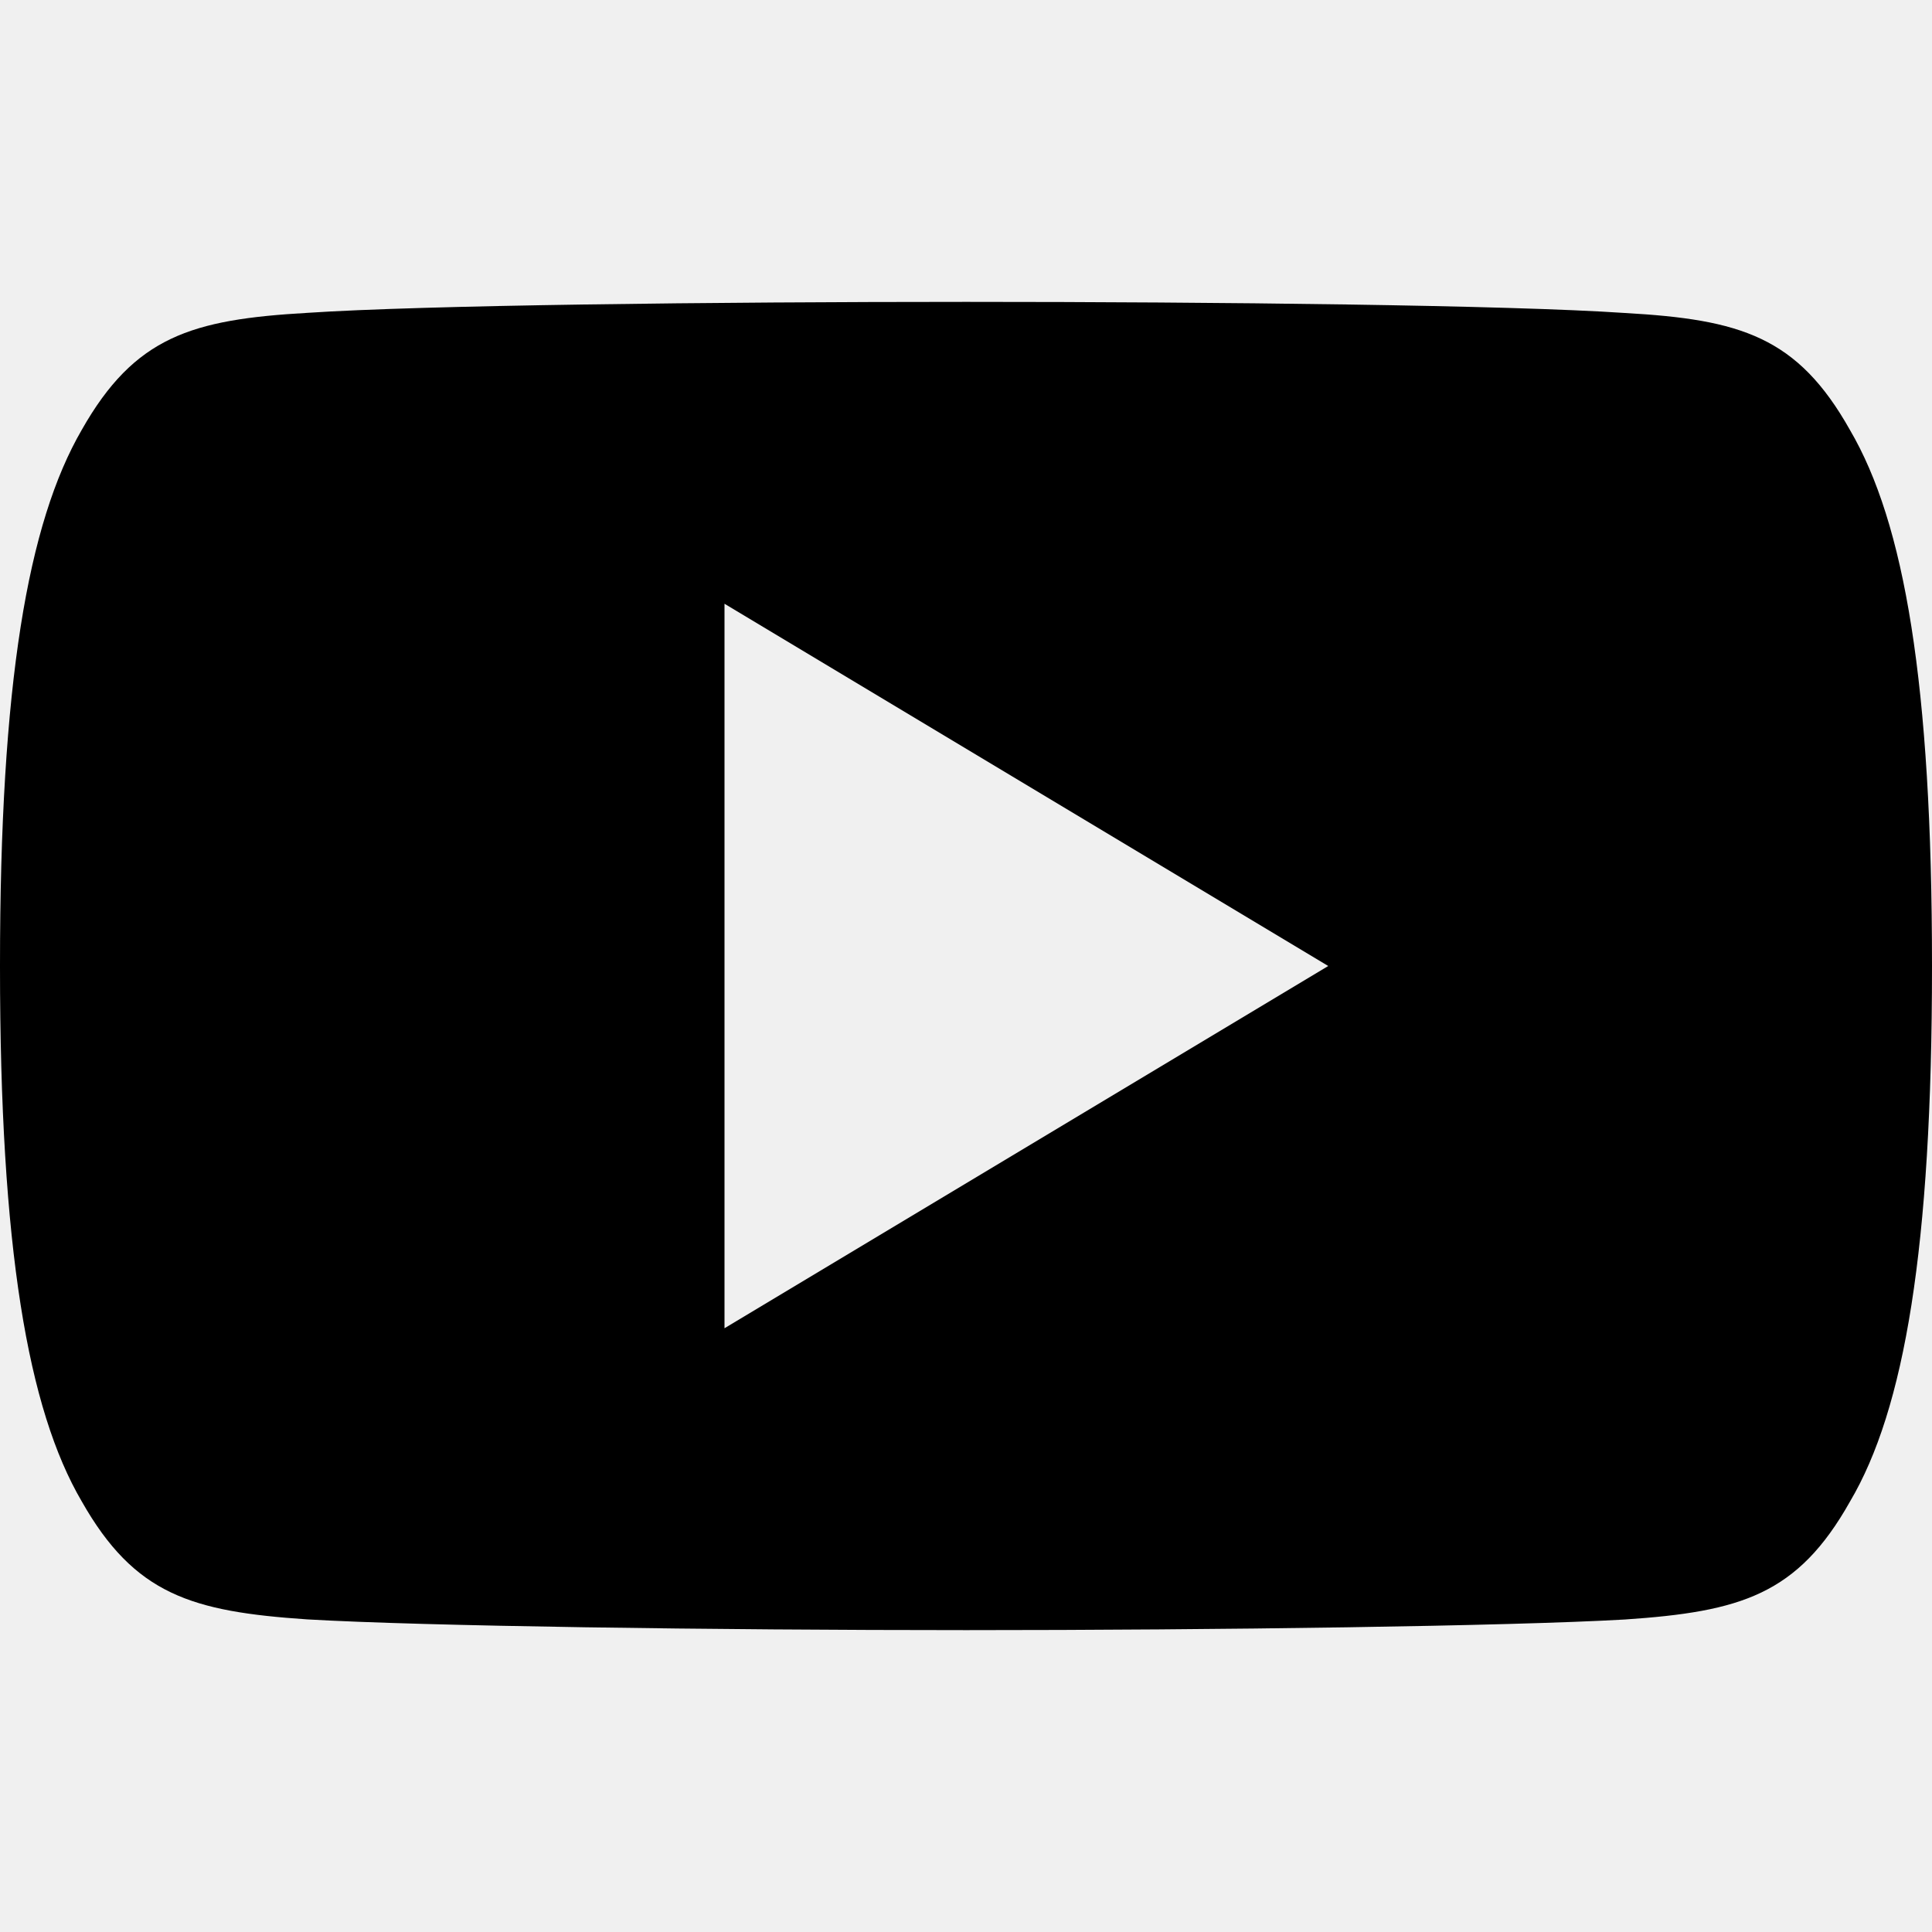
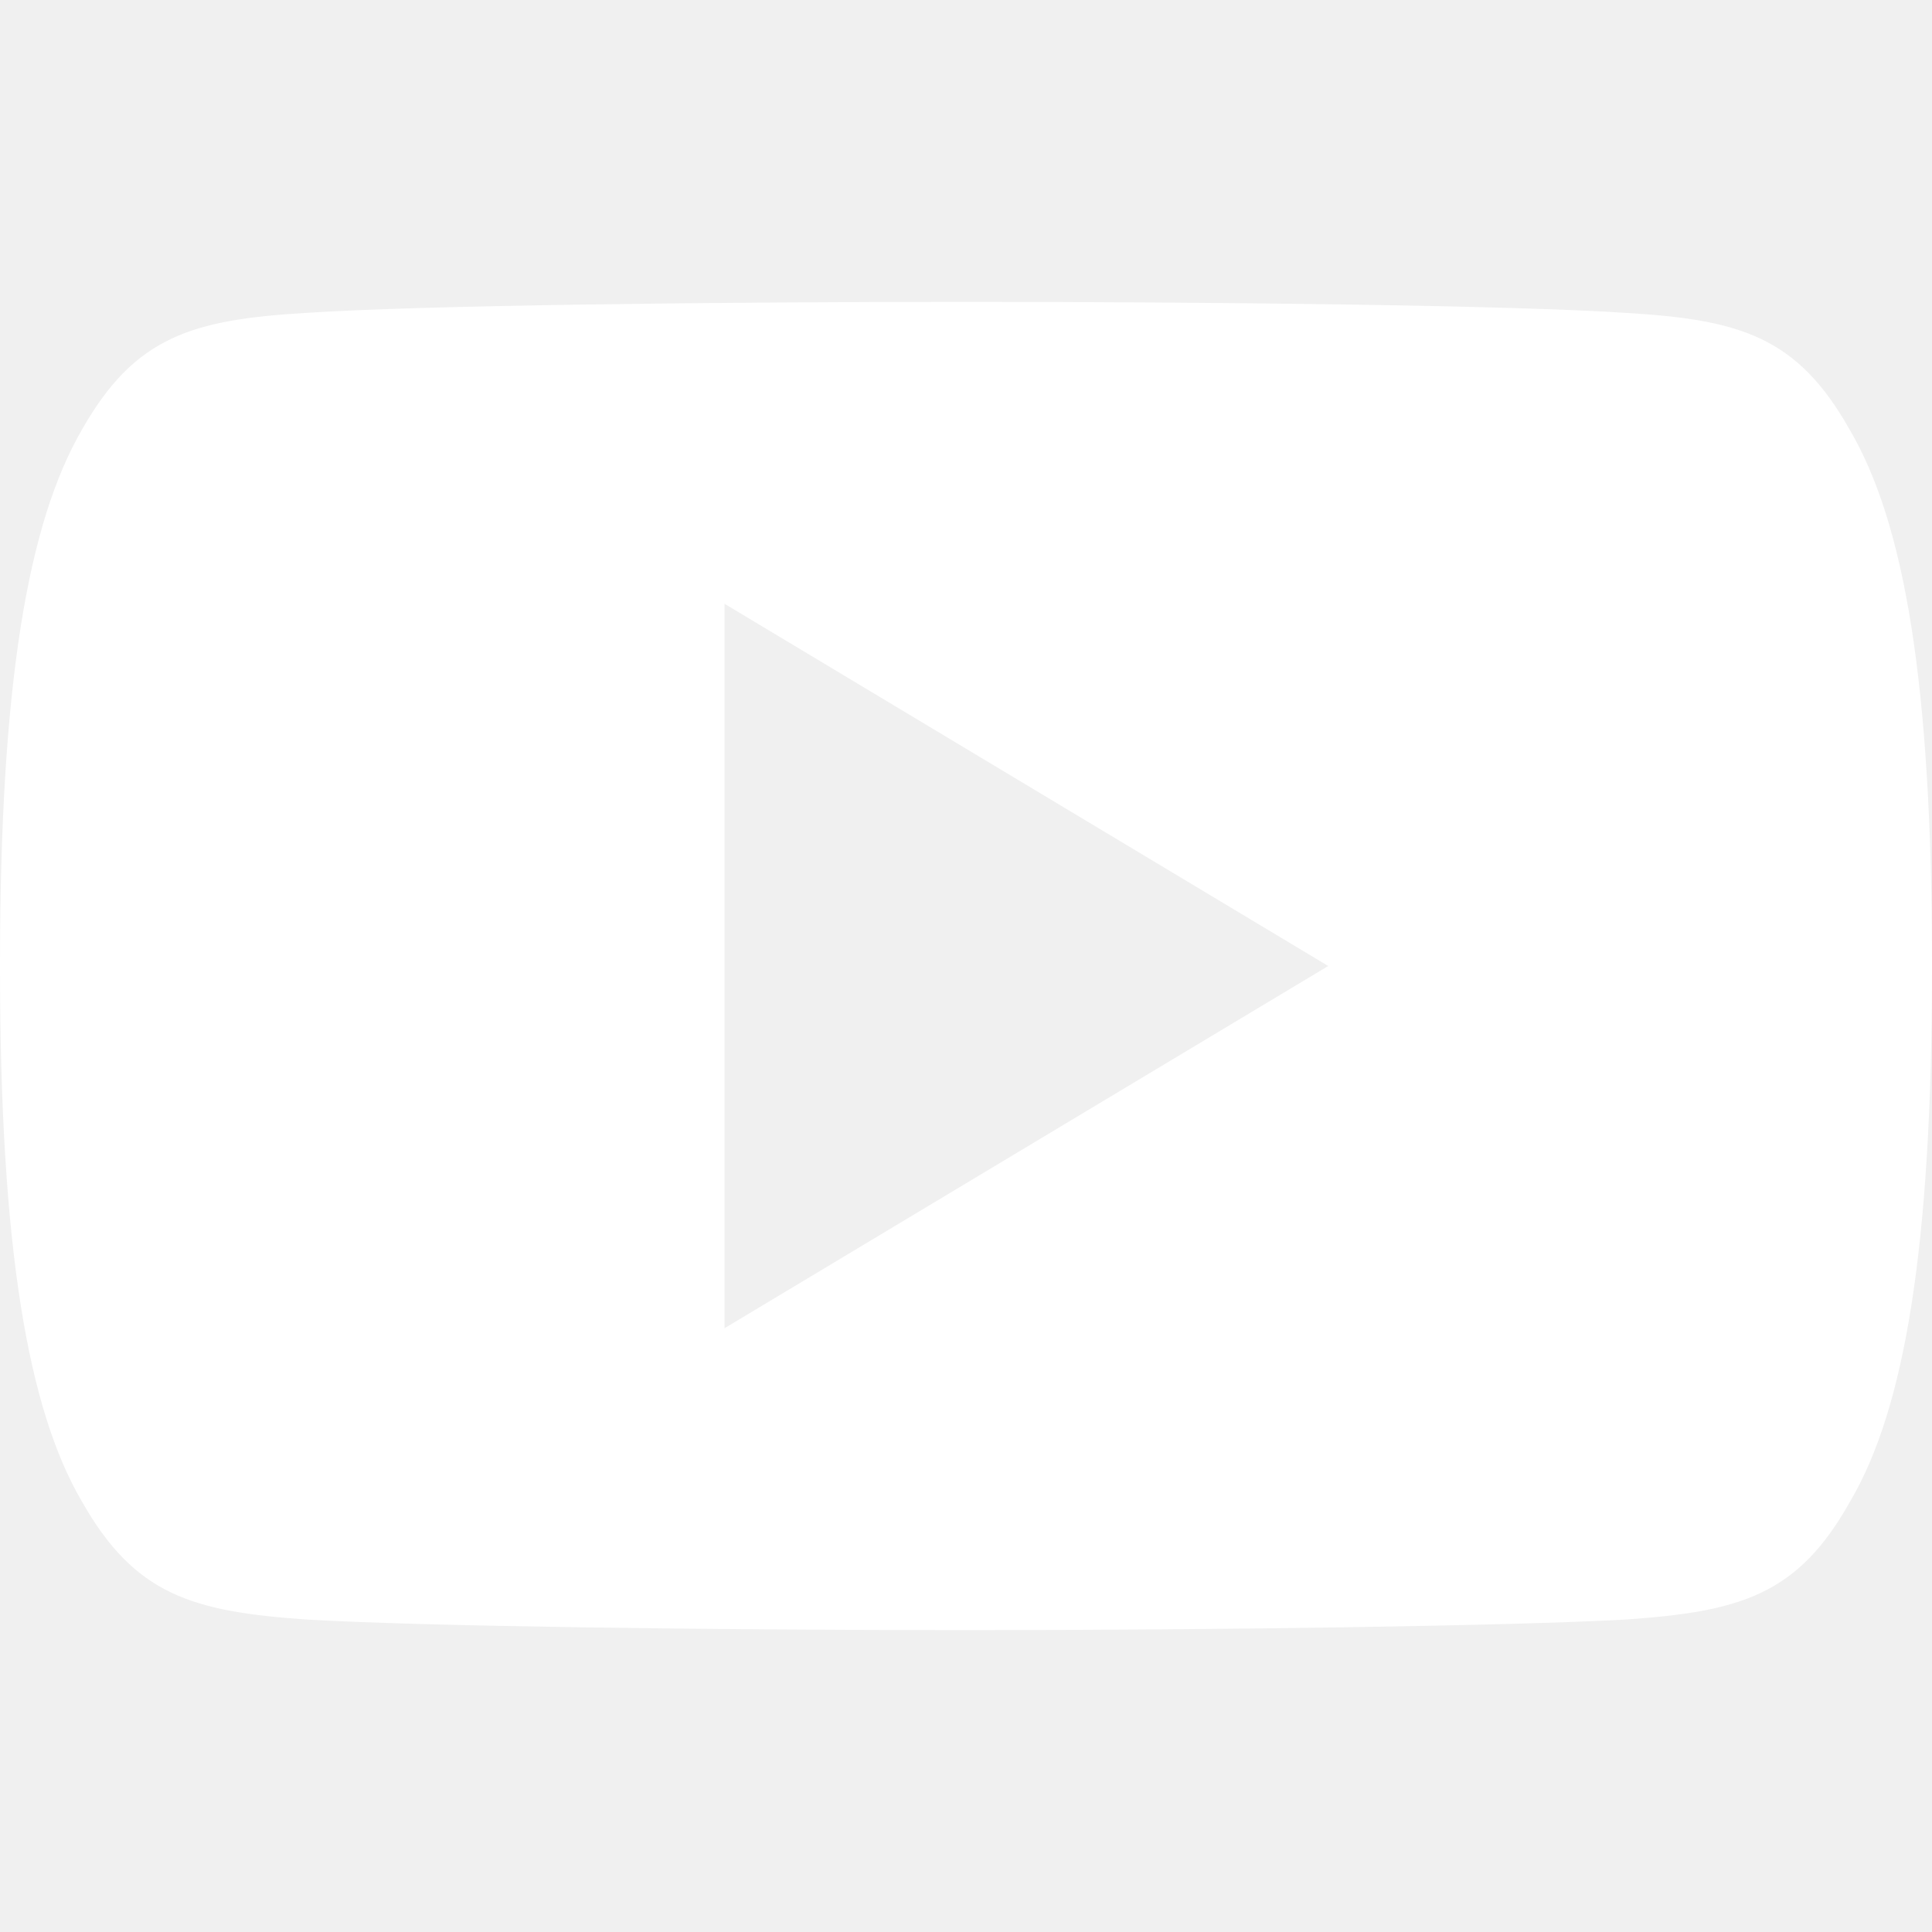
<svg xmlns="http://www.w3.org/2000/svg" version="1.1" id="Capa_1" x="0px" y="0px" viewBox="0 0 512 512" style="enable-background:new 0 0 512 512;" xml:space="preserve">
+   <style type="text/css">
+ 	.st0{fill:#FFFFFF;}
+ </style>
  <g>
    <g>
-       <path d="M490.24,113.92c-13.888-24.704-28.96-29.248-59.648-30.976C399.936,80.864,322.848,80,256.064,80    c-66.912,0-144.032,0.864-174.656,2.912c-30.624,1.76-45.728,6.272-59.744,31.008C7.36,138.592,0,181.088,0,255.904    C0,255.968,0,256,0,256c0,0.064,0,0.096,0,0.096v0.064c0,74.496,7.36,117.312,21.664,141.728    c14.016,24.704,29.088,29.184,59.712,31.264C112.032,430.944,189.152,432,256.064,432c66.784,0,143.872-1.056,174.56-2.816    c30.688-2.08,45.76-6.56,59.648-31.264C504.704,373.504,512,330.688,512,256.192c0,0,0-0.096,0-0.16c0,0,0-0.064,0-0.096    C512,181.088,504.704,138.592,490.24,113.92z M192,352V160l160,96L192,352z" />
+       <path class="st0" d="M490.2,113.9c-13.9-24.7-29-29.2-59.6-31C399.9,80.9,322.8,80,256.1,80c-66.9,0-144,0.9-174.7,2.9    c-30.6,1.8-45.7,6.3-59.7,31C7.4,138.6,0,181.1,0,255.9c0,0.1,0,0.1,0,0.1c0,0.1,0,0.1,0,0.1v0.1c0,74.5,7.4,117.3,21.7,141.7    c14,24.7,29.1,29.2,59.7,31.3c30.7,1.8,107.8,2.8,174.7,2.8c66.8,0,143.9-1.1,174.6-2.8c30.7-2.1,45.8-6.6,59.6-31.3    c14.4-24.4,21.7-67.2,21.7-141.7c0,0,0-0.1,0-0.2c0,0,0-0.1,0-0.1C512,181.1,504.7,138.6,490.2,113.9z M192,352V160l160,96    L192,352z" />
    </g>
  </g>
</svg>
